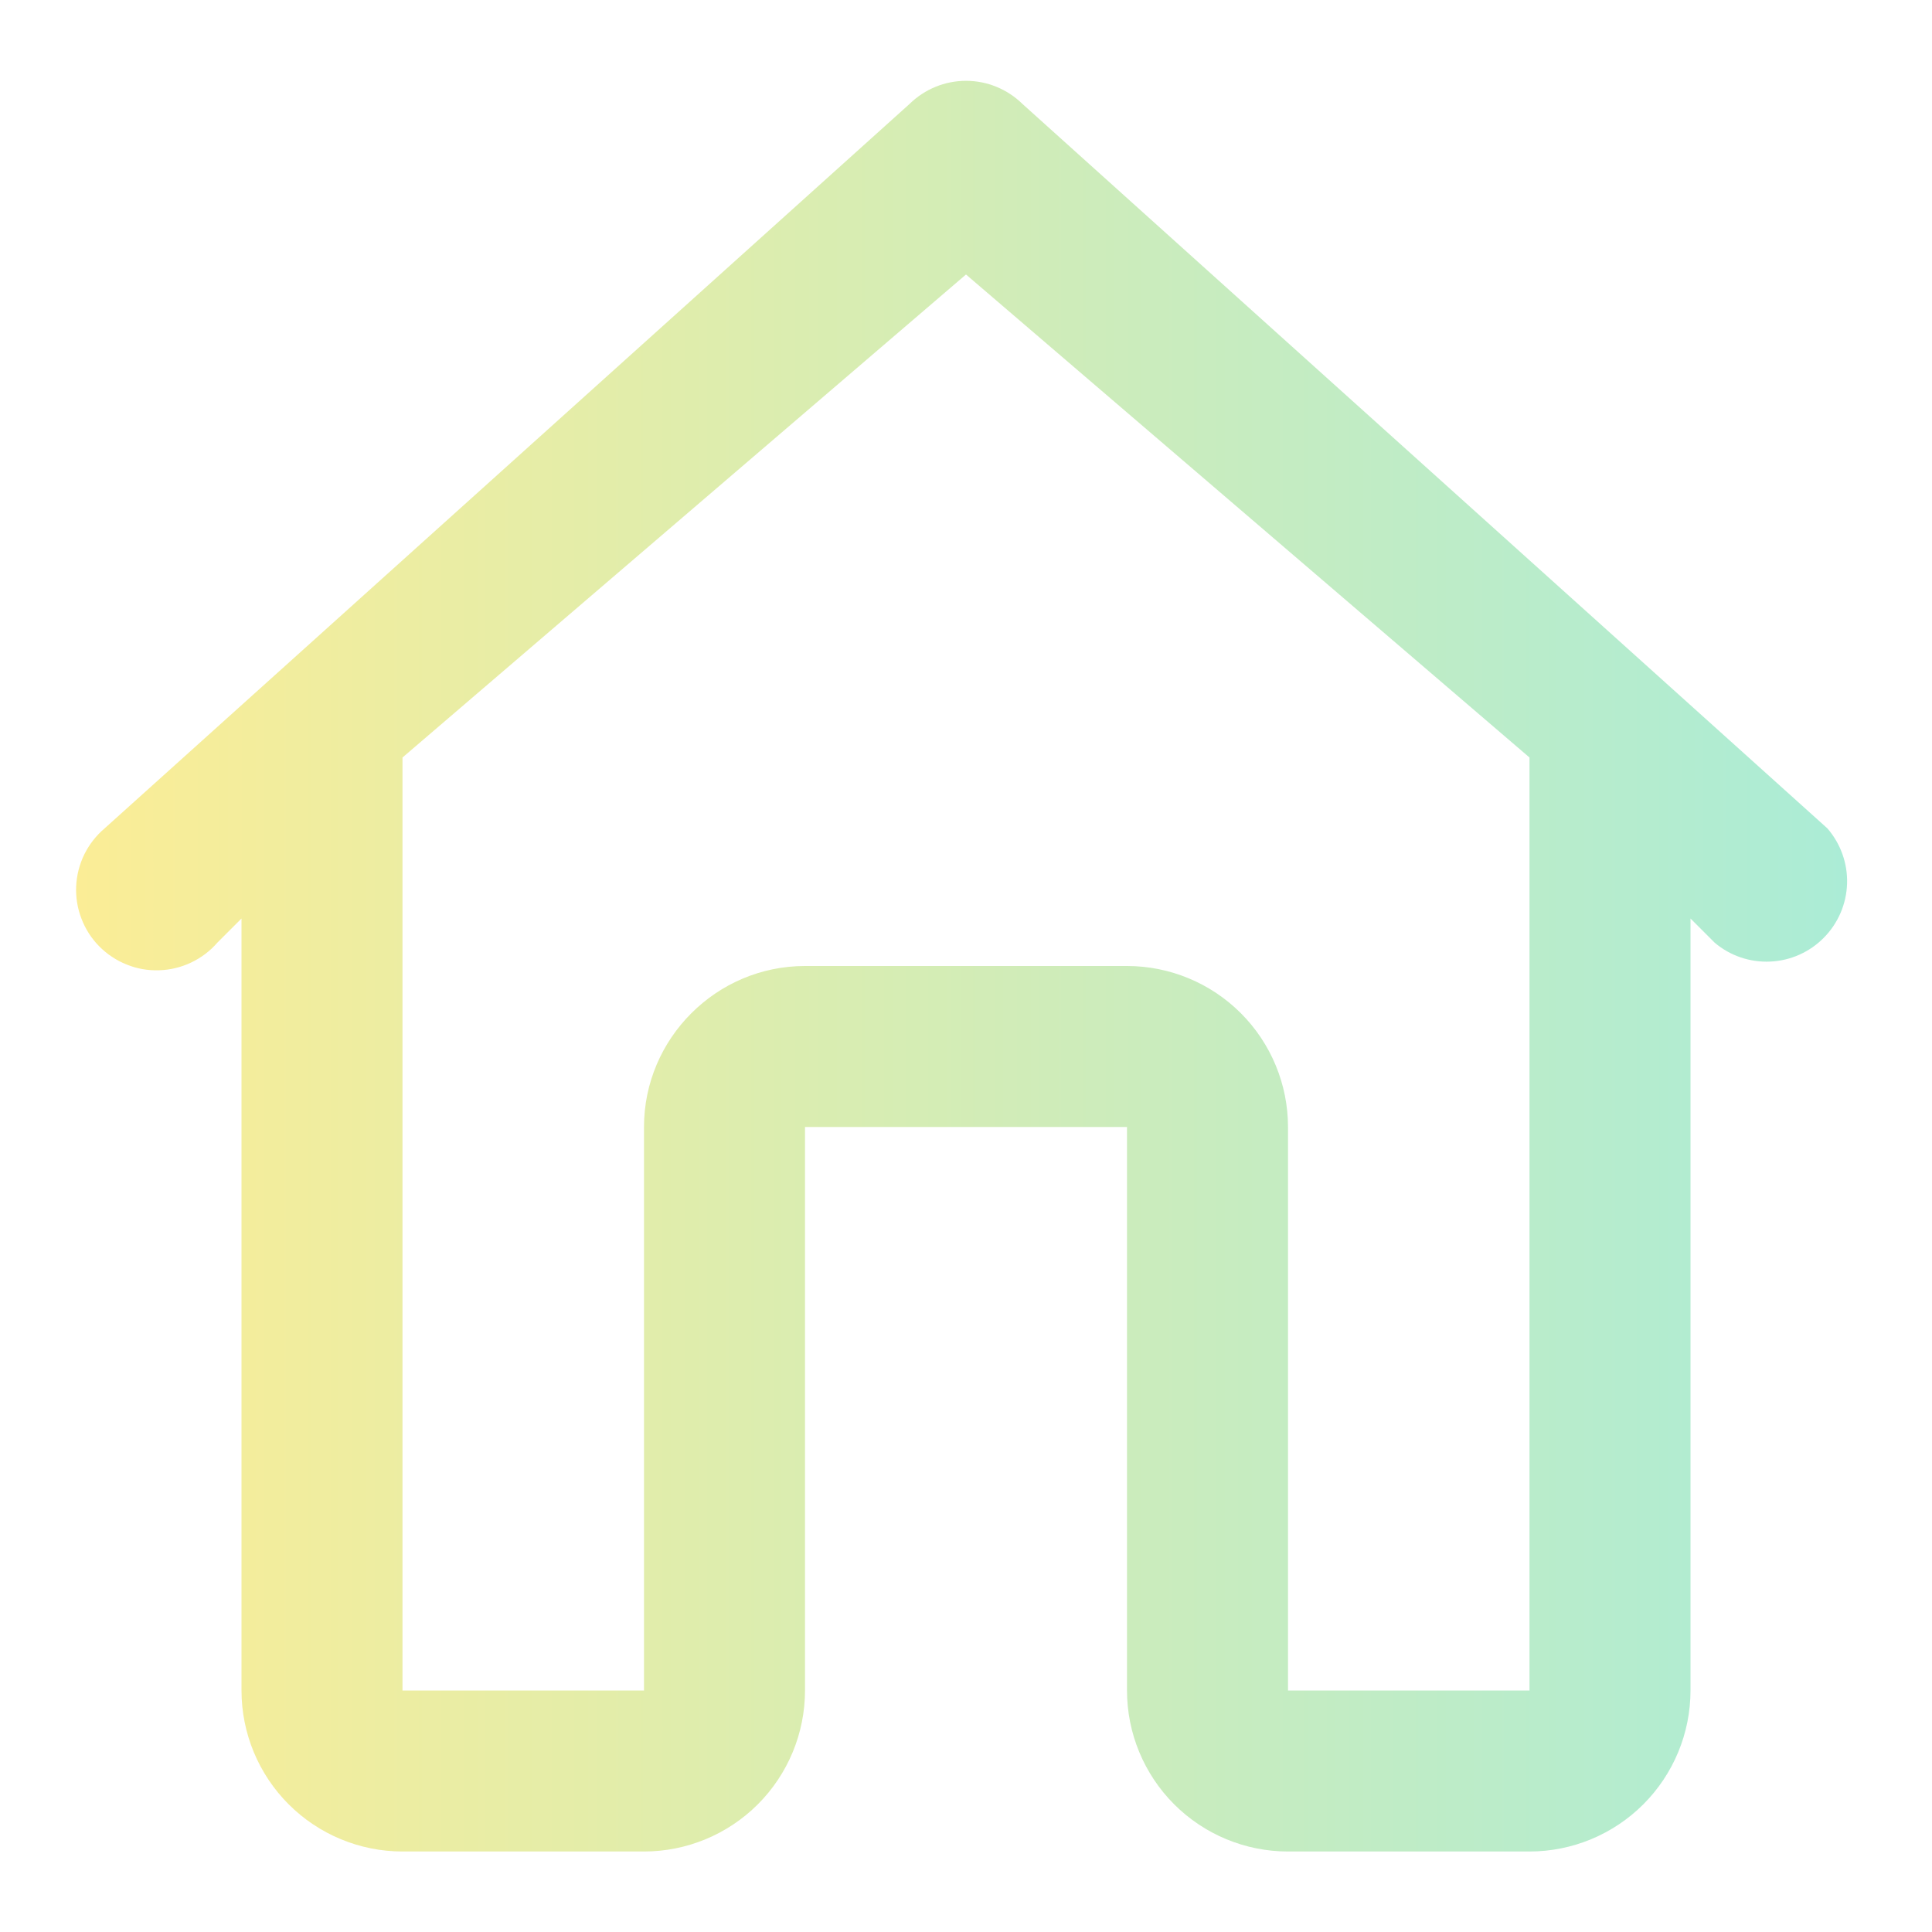
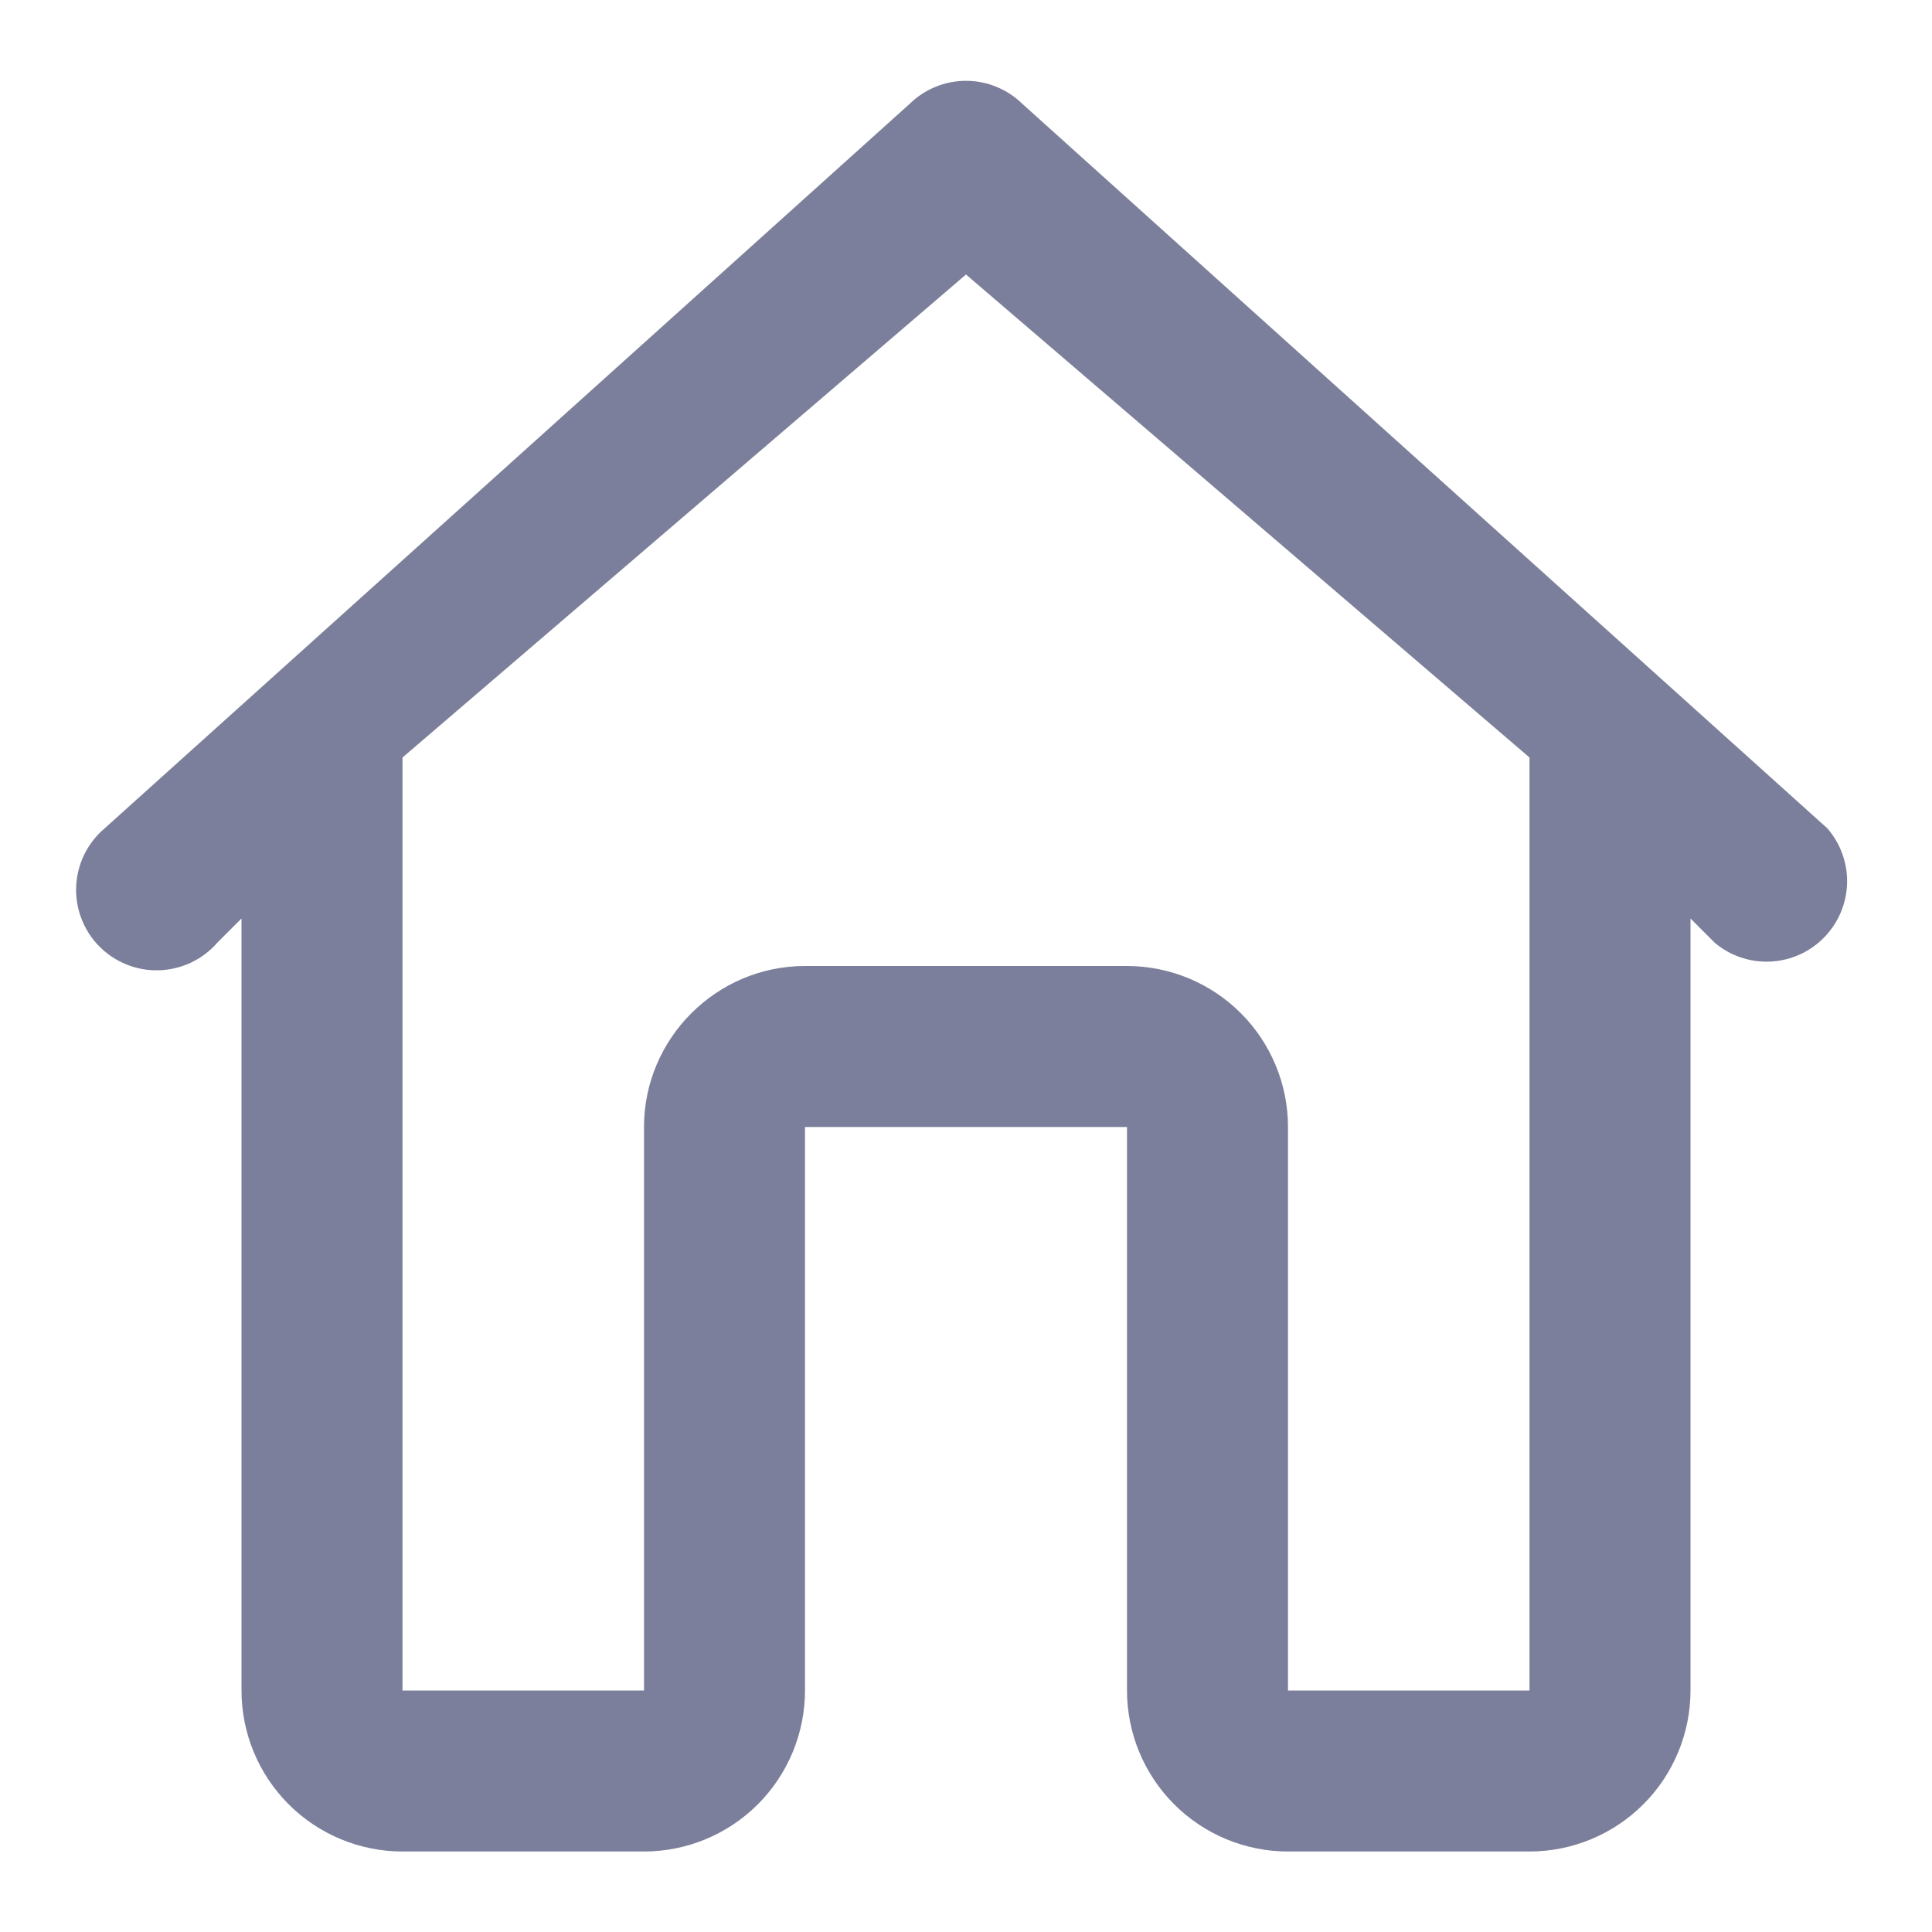
<svg xmlns="http://www.w3.org/2000/svg" width="24" height="24" viewBox="0 0 24 24" fill="none">
-   <path d="M14 21V14H10V21C10 21.53 9.789 22.039 9.414 22.414C9.039 22.789 8.53 23 8 23H5C4.47 23 3.961 22.789 3.586 22.414C3.211 22.039 3 21.53 3 21V11.41L2.7 11.71C2.61 11.814 2.499 11.898 2.374 11.957C2.25 12.016 2.114 12.049 1.977 12.053C1.839 12.058 1.702 12.034 1.574 11.982C1.446 11.931 1.33 11.854 1.233 11.756C1.136 11.658 1.061 11.541 1.012 11.412C0.962 11.284 0.94 11.146 0.946 11.008C0.953 10.871 0.987 10.736 1.048 10.612C1.109 10.489 1.195 10.379 1.3 10.29L11.3 1.29C11.487 1.107 11.738 1.004 12 1.004C12.262 1.004 12.513 1.107 12.7 1.29L22.7 10.29C22.865 10.48 22.953 10.726 22.945 10.977C22.937 11.229 22.834 11.469 22.657 11.648C22.48 11.828 22.242 11.934 21.991 11.945C21.739 11.957 21.492 11.873 21.3 11.71L21 11.41V21C21 21.53 20.789 22.039 20.414 22.414C20.039 22.789 19.53 23 19 23H16C15.47 23 14.961 22.789 14.586 22.414C14.211 22.039 14 21.53 14 21ZM19 21V9.41L12 3.41L5 9.41V21H8L8 14C8 12.9 8.9 12 10 12H14C14.53 12 15.039 12.211 15.414 12.586C15.789 12.961 16 13.47 16 14L16 21H19Z" fill="url(#paint0_linear)" />
-   <defs>
-     <linearGradient id="paint0_linear" x1="0.945" y1="12.002" x2="22.945" y2="12.002" gradientUnits="userSpaceOnUse">
-       <stop stop-color="#FBED96" />
-       <stop offset="1" stop-color="#ABECD6" />
-     </linearGradient>
-   </defs>
+   <path d="M14 21V14H10V21C10 21.53 9.789 22.039 9.414 22.414C9.039 22.789 8.53 23 8 23H5C4.47 23 3.961 22.789 3.586 22.414C3.211 22.039 3 21.53 3 21V11.41L2.7 11.71C2.61 11.814 2.499 11.898 2.374 11.957C2.25 12.016 2.114 12.049 1.977 12.053C1.839 12.058 1.702 12.034 1.574 11.982C1.446 11.931 1.33 11.854 1.233 11.756C1.136 11.658 1.061 11.541 1.012 11.412C0.962 11.284 0.94 11.146 0.946 11.008C0.953 10.871 0.987 10.736 1.048 10.612C1.109 10.489 1.195 10.379 1.3 10.29L11.3 1.29C11.487 1.107 11.738 1.004 12 1.004C12.262 1.004 12.513 1.107 12.7 1.29L22.7 10.29C22.865 10.48 22.953 10.726 22.945 10.977C22.937 11.229 22.834 11.469 22.657 11.648C22.48 11.828 22.242 11.934 21.991 11.945C21.739 11.957 21.492 11.873 21.3 11.71L21 11.41V21C21 21.53 20.789 22.039 20.414 22.414C20.039 22.789 19.53 23 19 23H16C15.47 23 14.961 22.789 14.586 22.414C14.211 22.039 14 21.53 14 21ZM19 21V9.41L12 3.41L5 9.41V21H8L8 14C8 12.9 8.9 12 10 12H14C14.53 12 15.039 12.211 15.414 12.586C15.789 12.961 16 13.47 16 14L16 21H19Z" fill="#7C7F9B" />
</svg>
